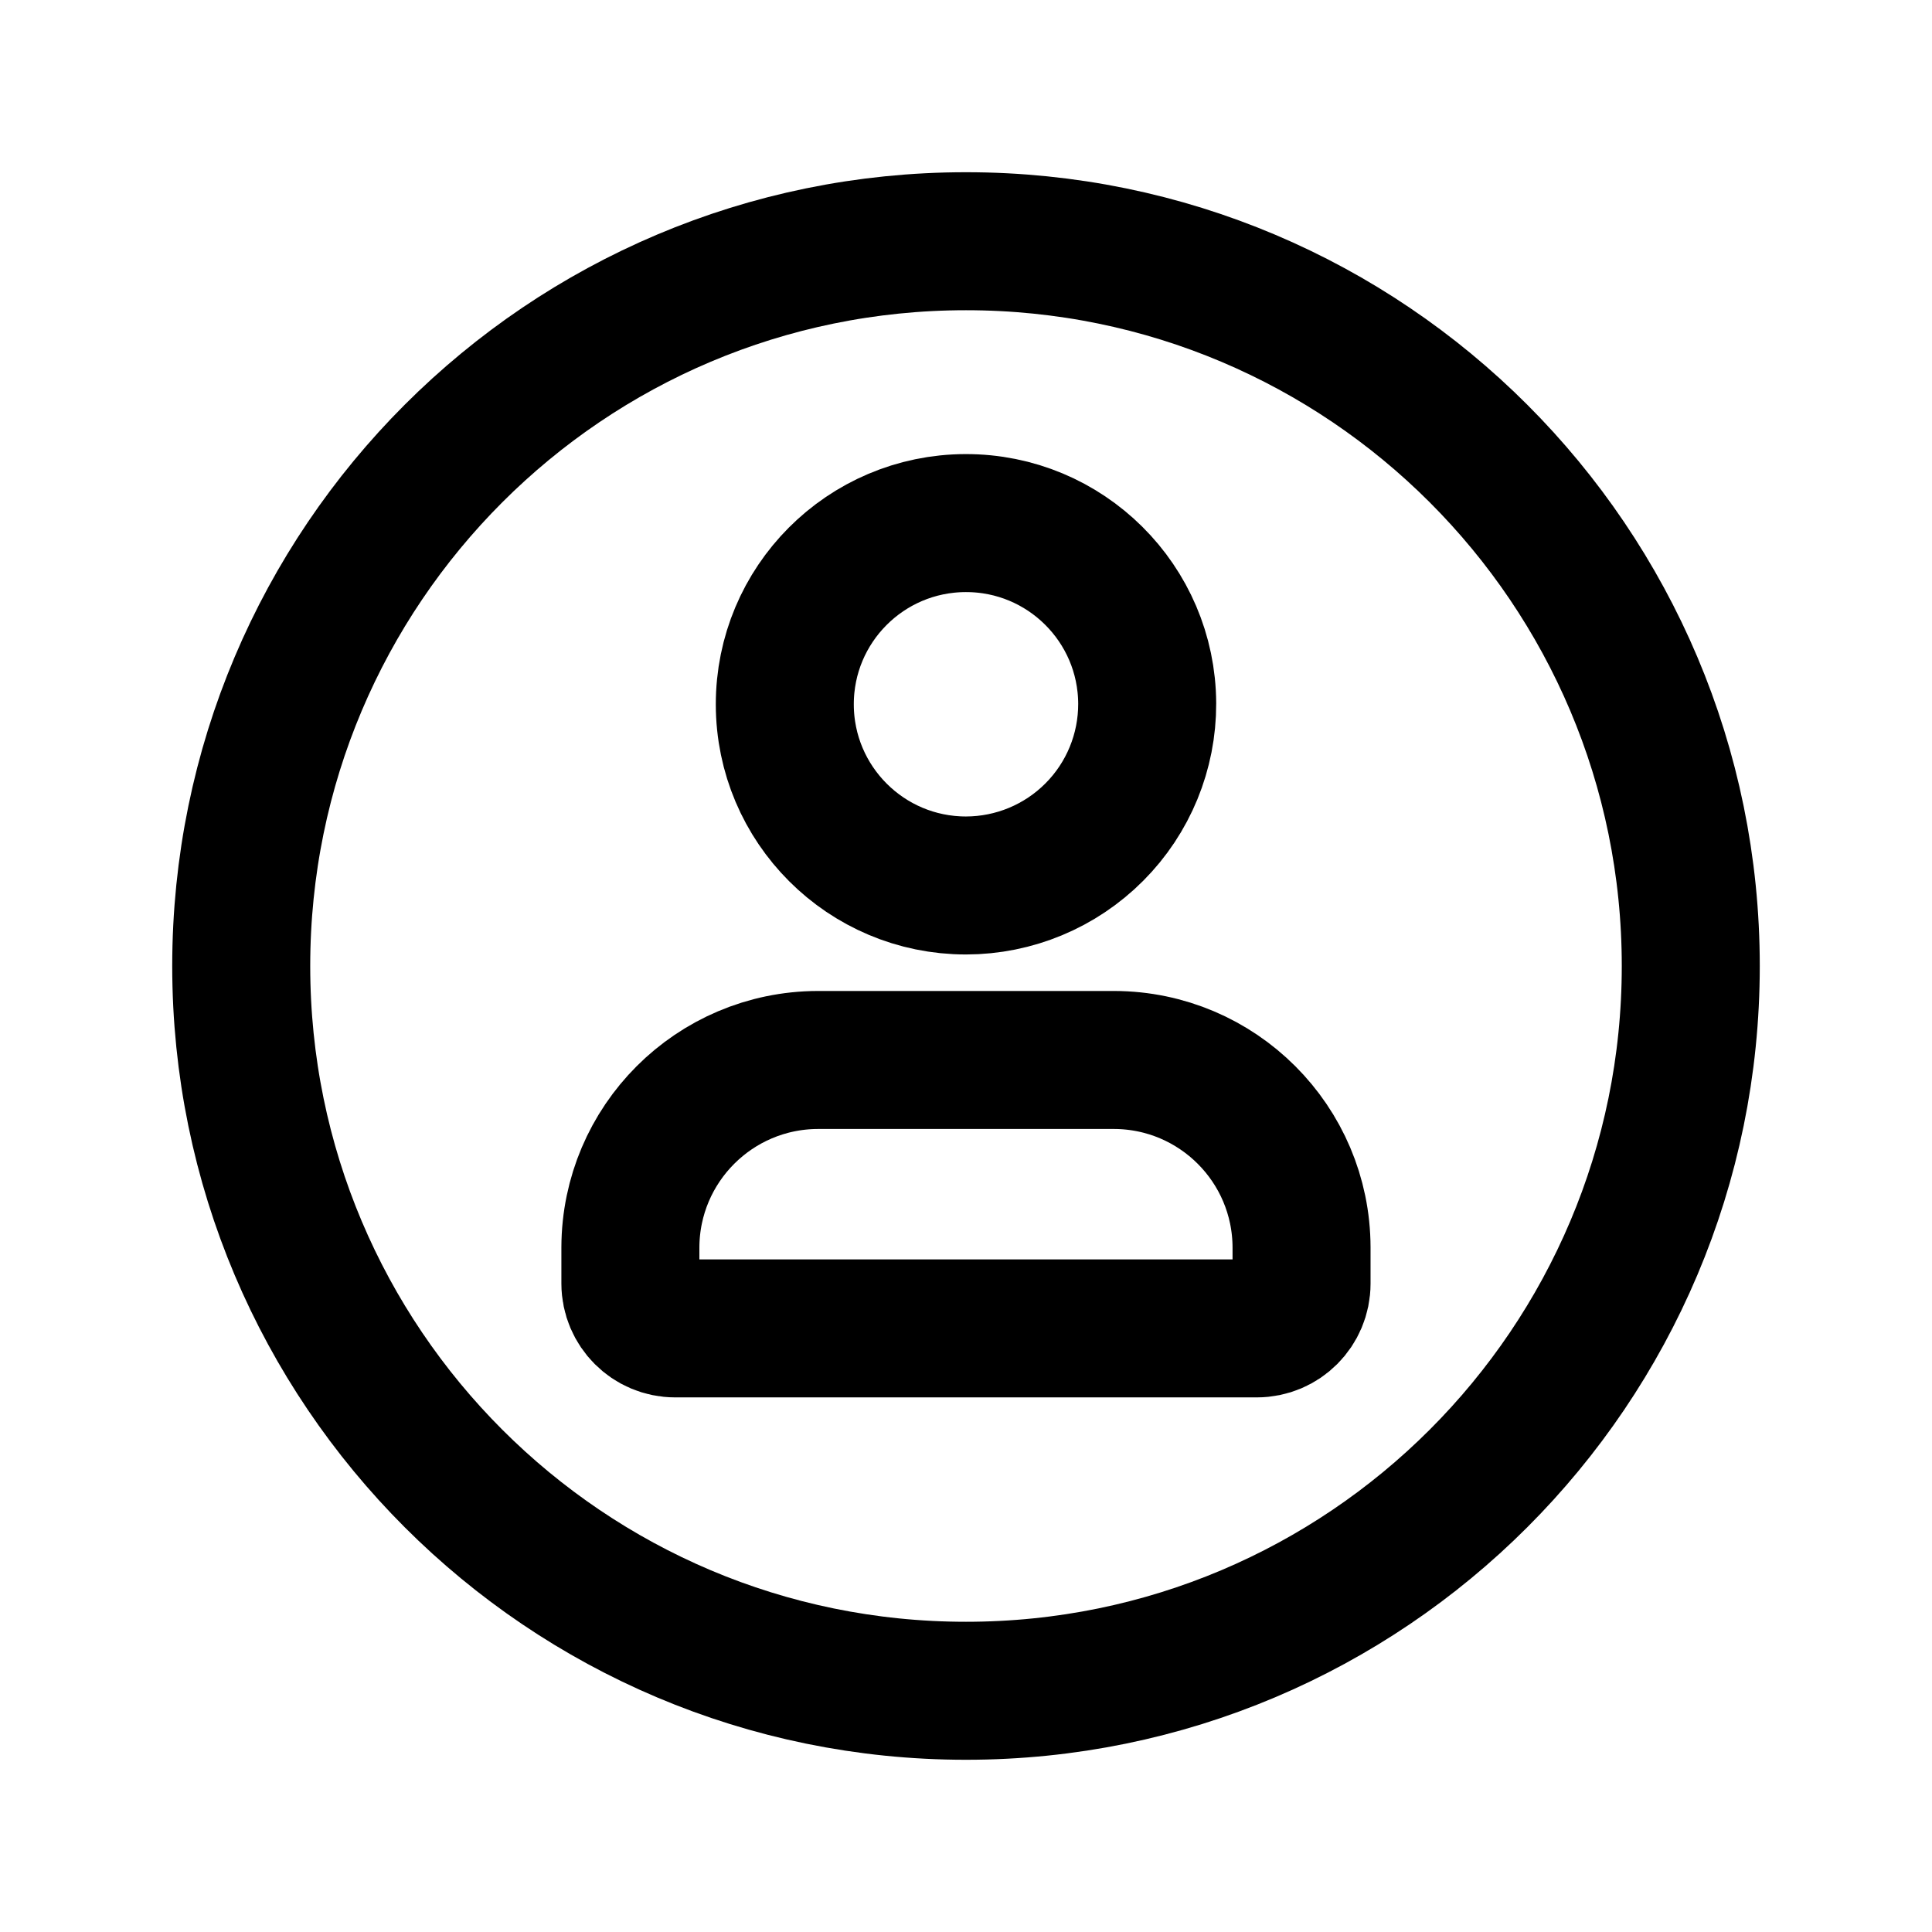
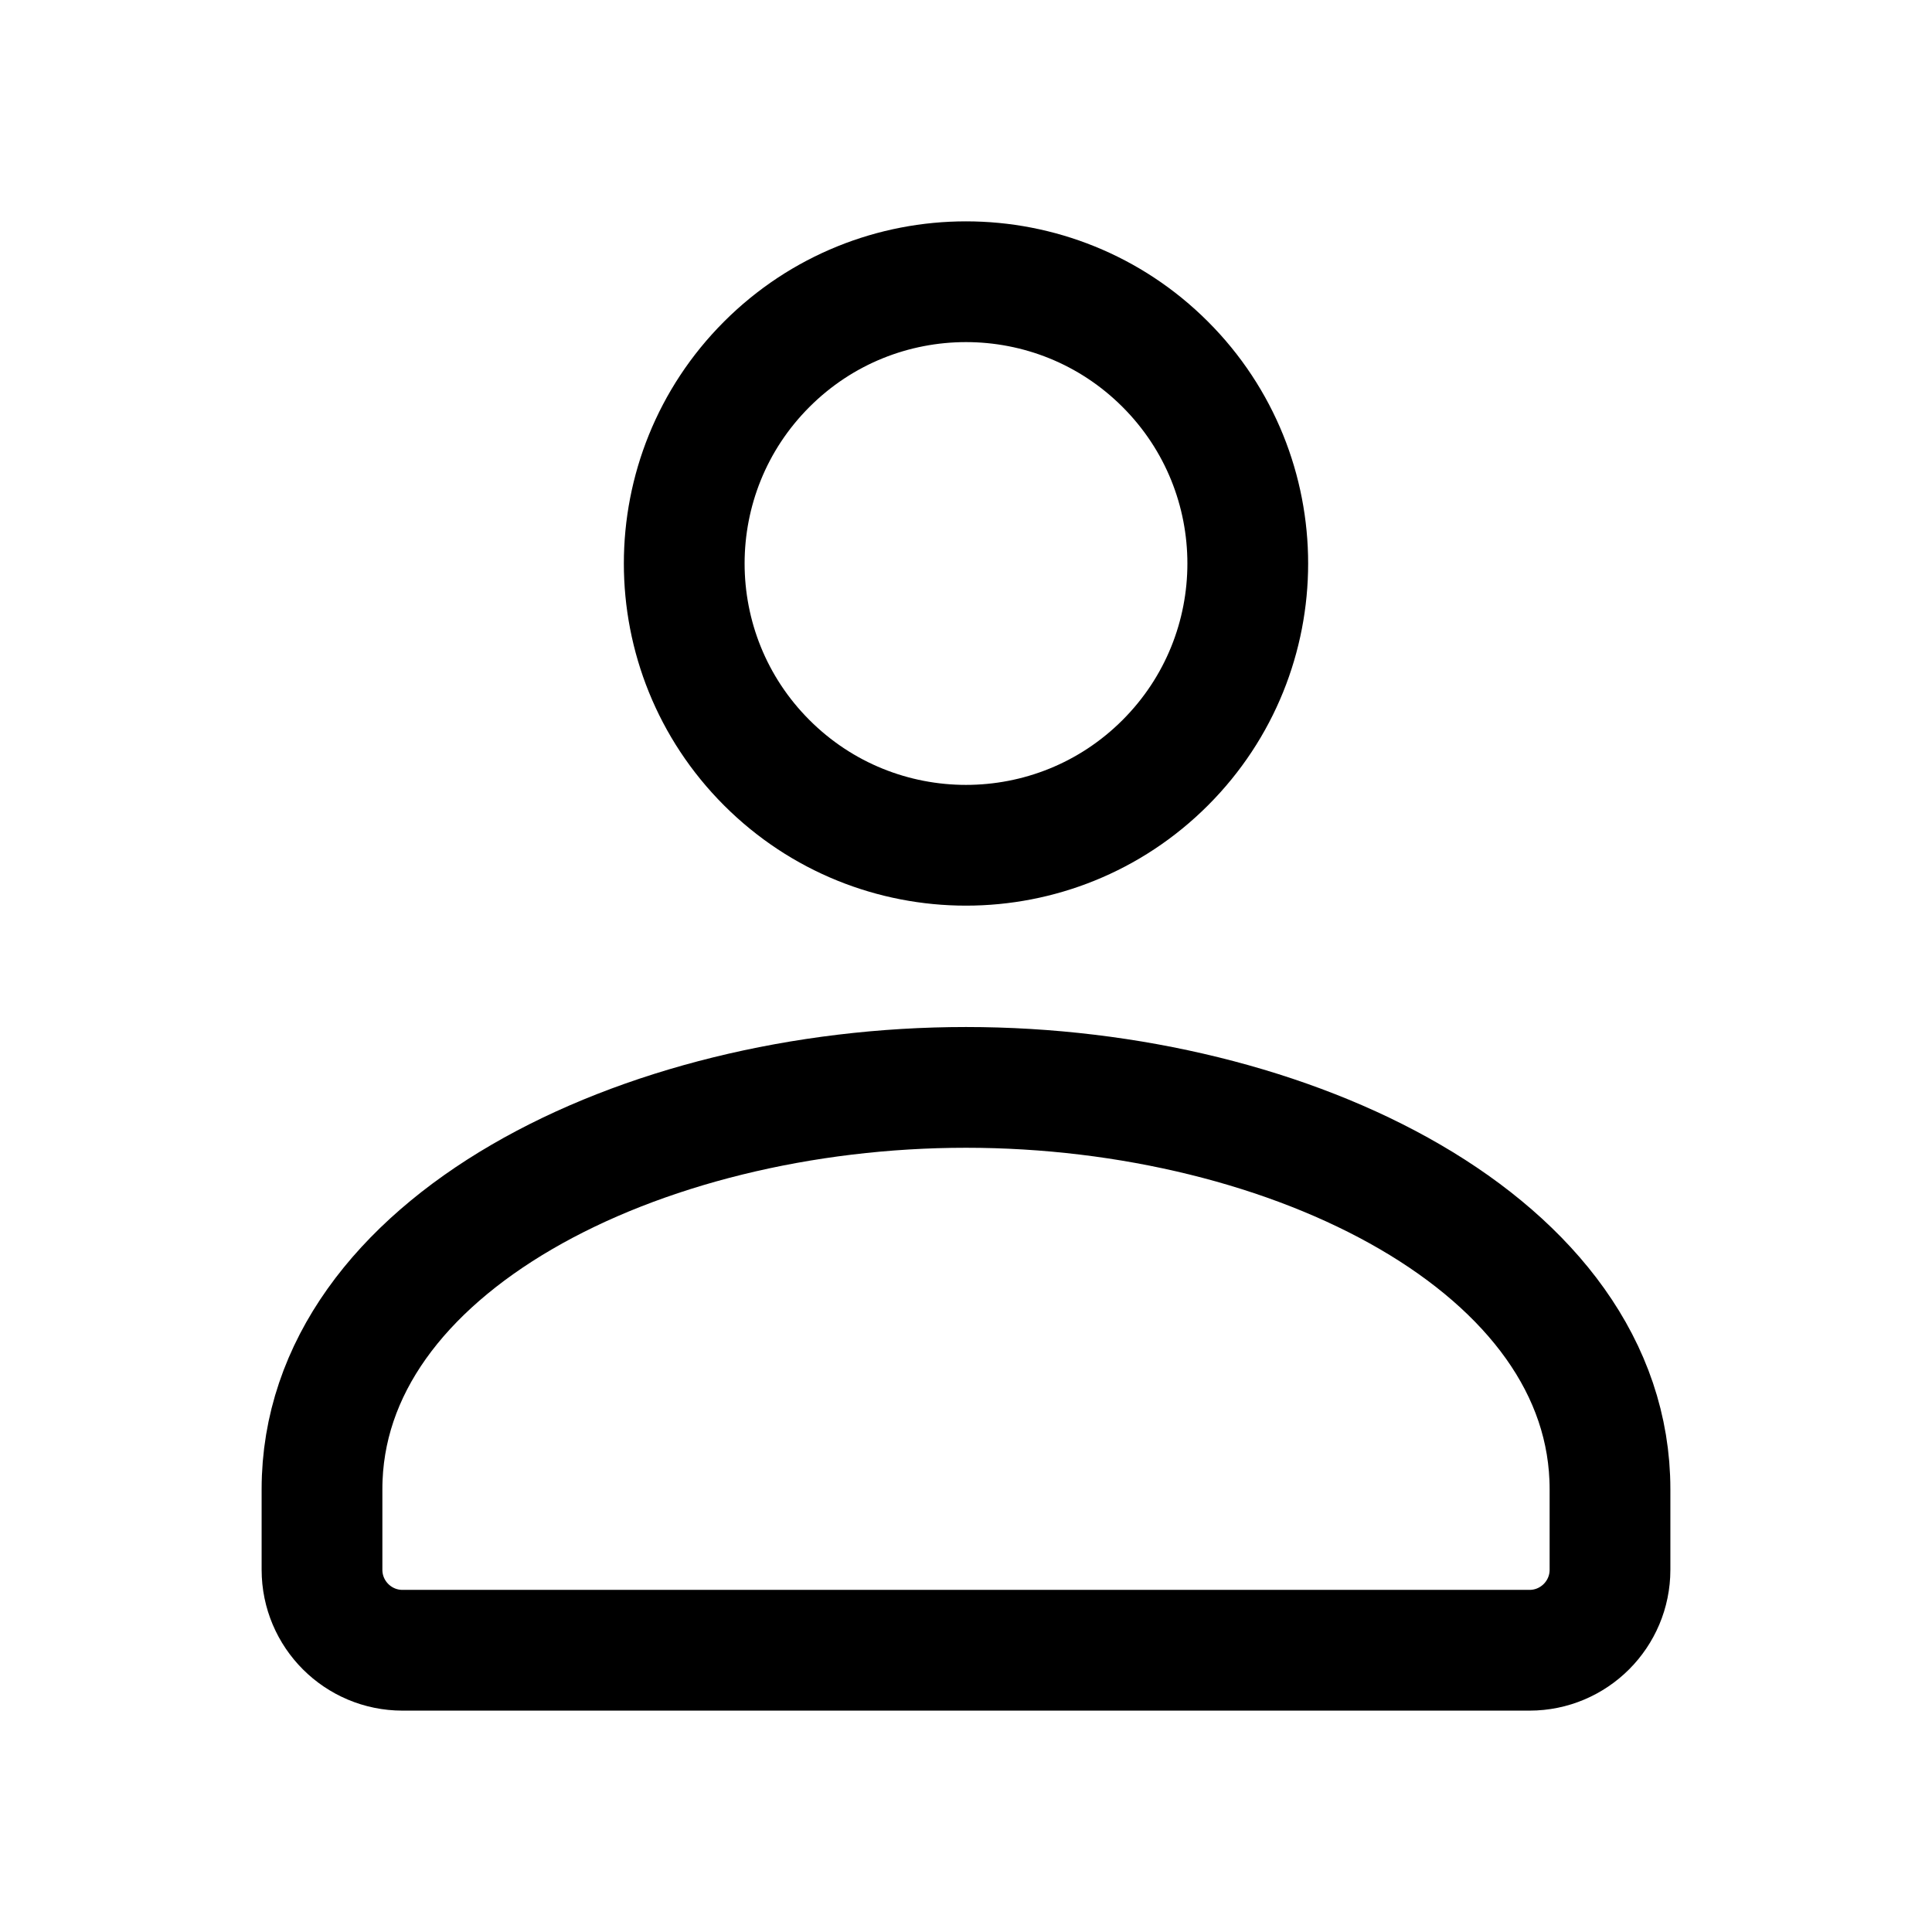
- <svg xmlns="http://www.w3.org/2000/svg" width="28" height="28" viewBox="0 0 28 28" fill="none">
-   <path fill-rule="evenodd" clip-rule="evenodd" d="M14 24.504C19.801 24.504 24.504 19.801 24.504 14C24.504 8.199 19.801 3.496 14 3.496C8.199 3.496 3.496 8.199 3.496 14C3.496 19.801 8.199 24.504 14 24.504Z" stroke="currentColor" stroke-width="2" stroke-linecap="round" stroke-linejoin="round" />
-   <path fill-rule="evenodd" clip-rule="evenodd" d="M18.215 19.252H9.785C9.427 19.252 9.137 18.961 9.136 18.603V18.077C9.141 16.579 10.354 15.366 11.852 15.362H16.148C17.645 15.366 18.859 16.579 18.863 18.077V18.603C18.863 18.961 18.573 19.252 18.215 19.252Z" stroke="currentColor" stroke-width="2" stroke-linecap="round" stroke-linejoin="round" />
-   <path fill-rule="evenodd" clip-rule="evenodd" d="M14 12.833C12.551 12.833 11.376 11.659 11.374 10.21C11.372 8.761 12.544 7.585 13.993 7.581C15.442 7.577 16.62 8.747 16.626 10.196C16.628 10.894 16.353 11.565 15.86 12.059C15.367 12.554 14.698 12.832 14 12.833V12.833Z" stroke="currentColor" stroke-width="2" stroke-linecap="round" stroke-linejoin="round" />
+ <svg xmlns="http://www.w3.org/2000/svg" width="24" height="24" viewBox="0 0 24 24" fill="none">
+   <path d="M14.475 4.525C15.842 5.892 15.842 8.108 14.475 9.475C13.108 10.842 10.892 10.842 9.525 9.475C8.158 8.108 8.158 5.892 9.525 4.525C10.892 3.158 13.108 3.158 14.475 4.525" stroke="currentColor" stroke-width="1.5" stroke-linecap="round" stroke-linejoin="round" />
+   <path fill-rule="evenodd" clip-rule="evenodd" d="M4 18.5V19.5C4 20.052 4.448 20.5 5 20.5H19C19.552 20.5 20 20.052 20 19.5V18.5C20 15.474 16.048 13.508 12 13.508C7.952 13.508 4 15.474 4 18.5Z" stroke="currentColor" stroke-width="1.5" stroke-linecap="round" stroke-linejoin="round" />
</svg>
